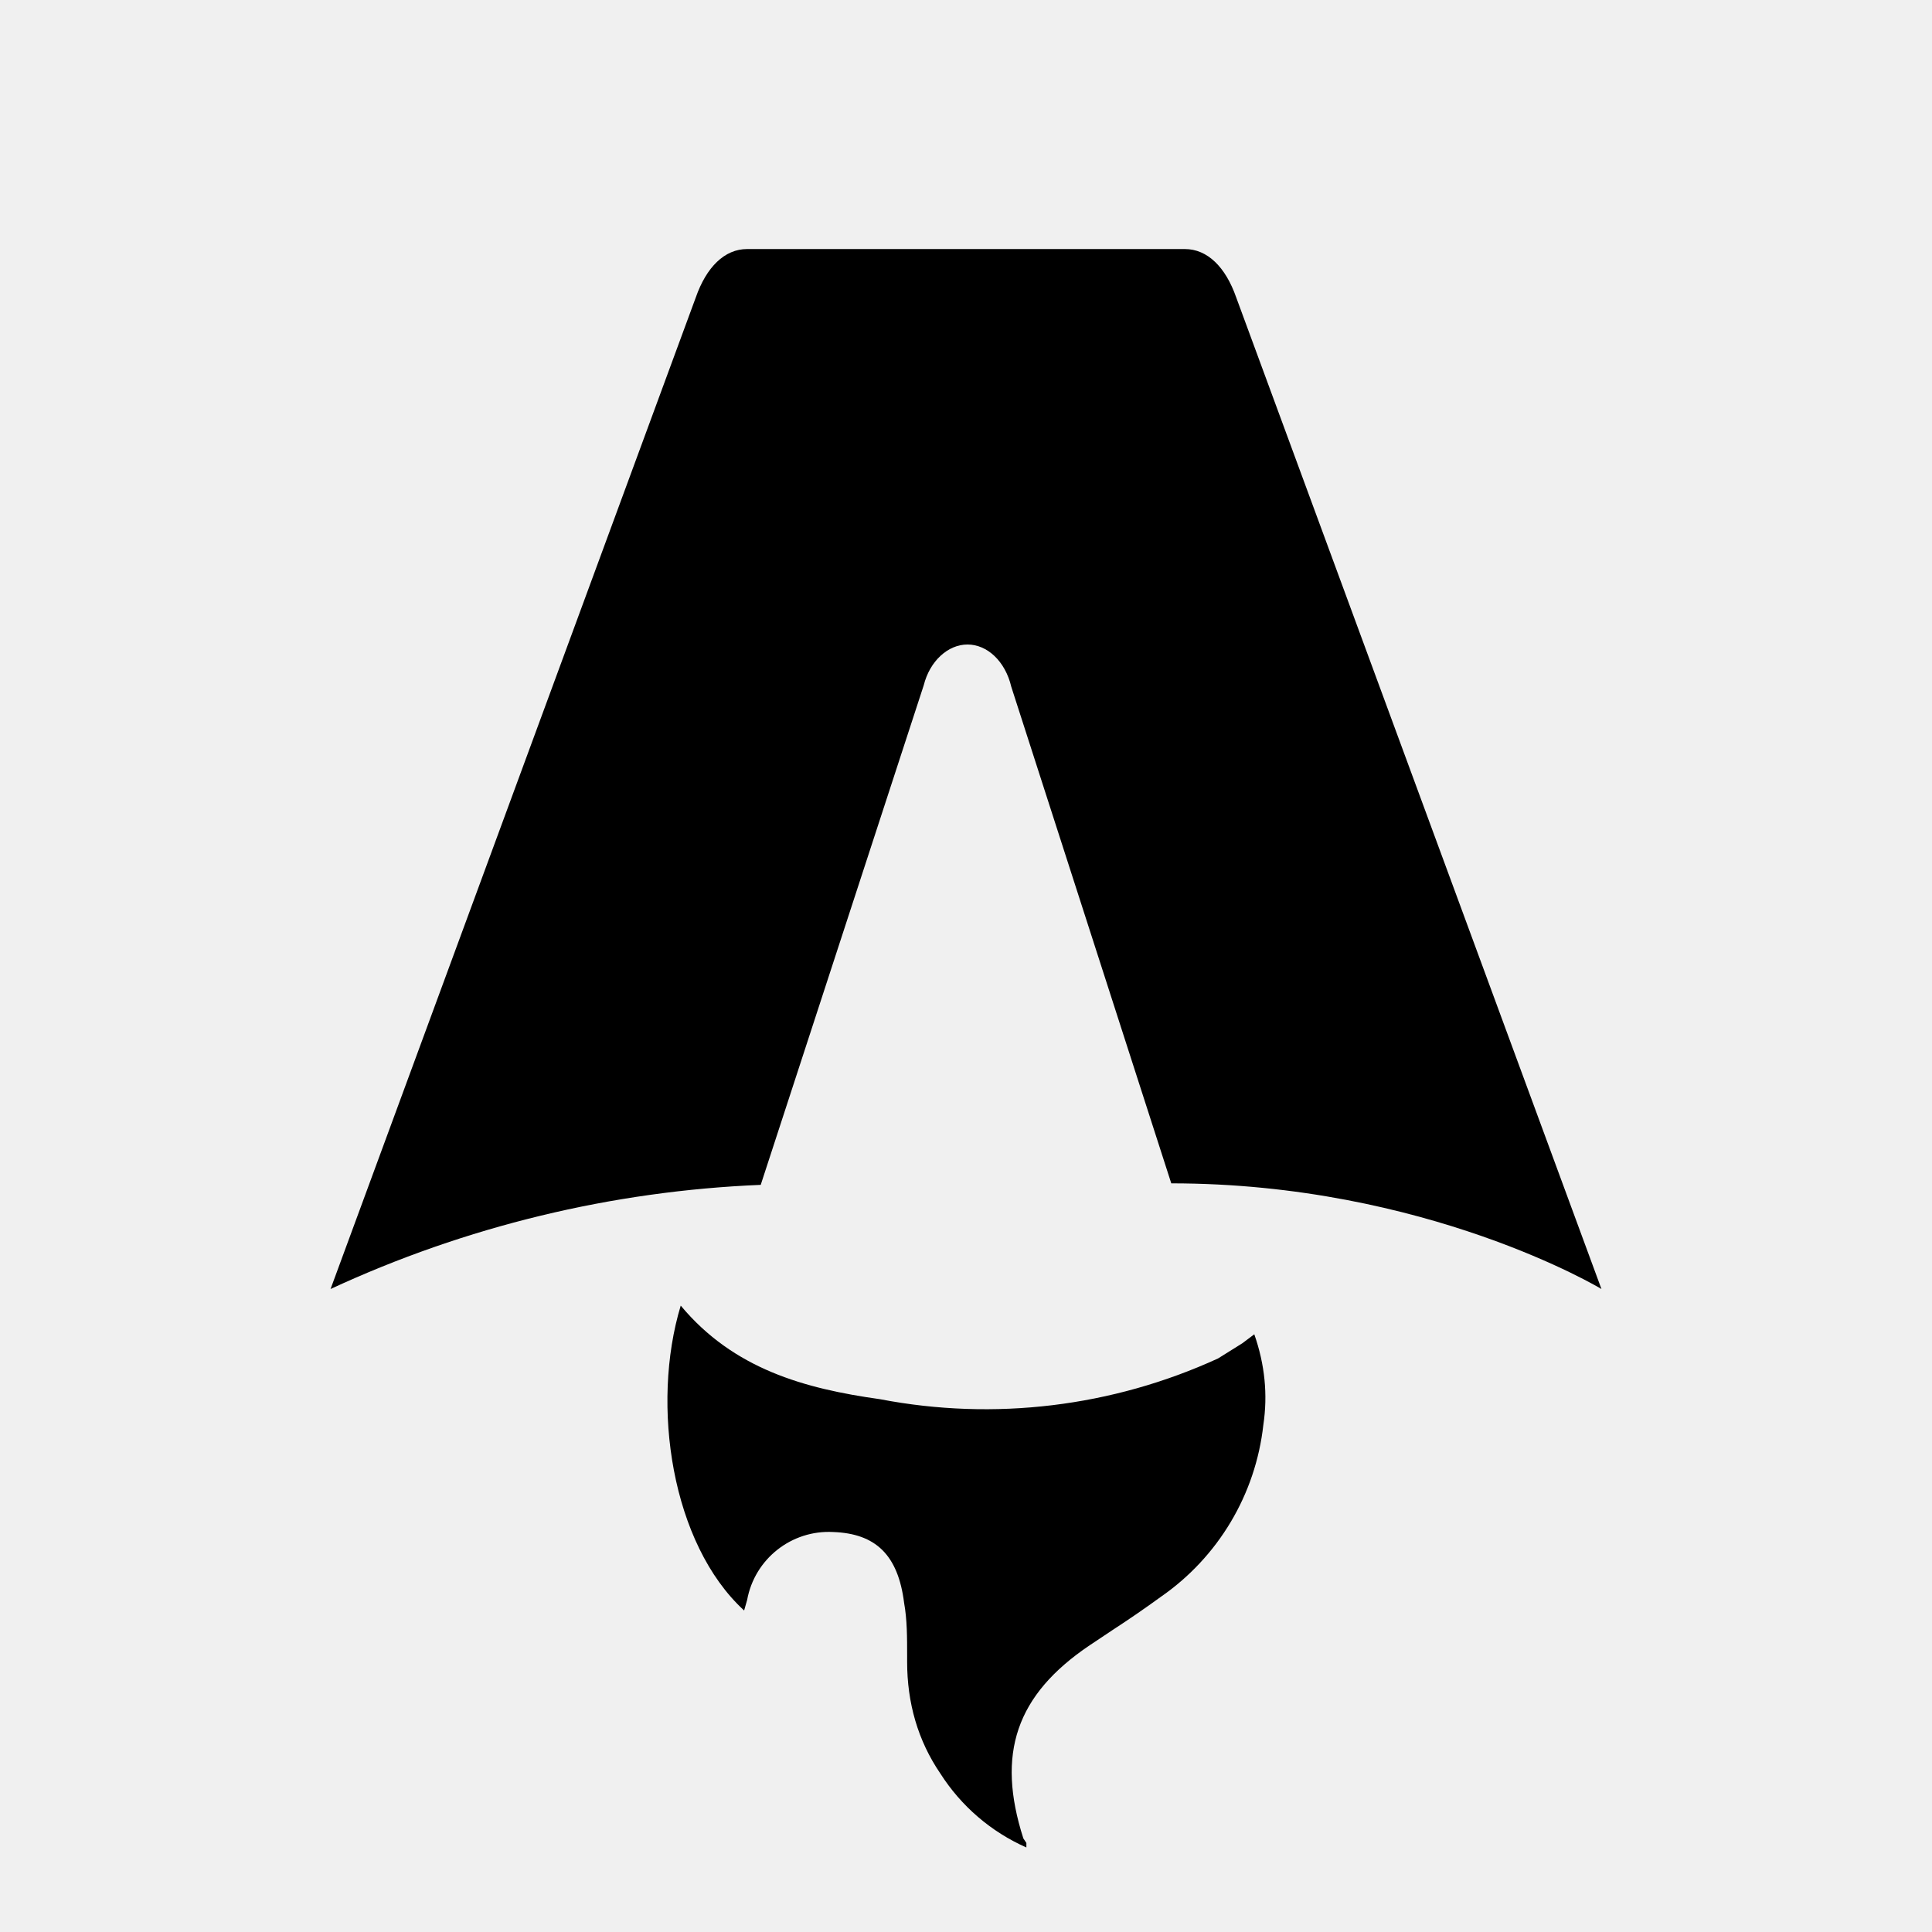
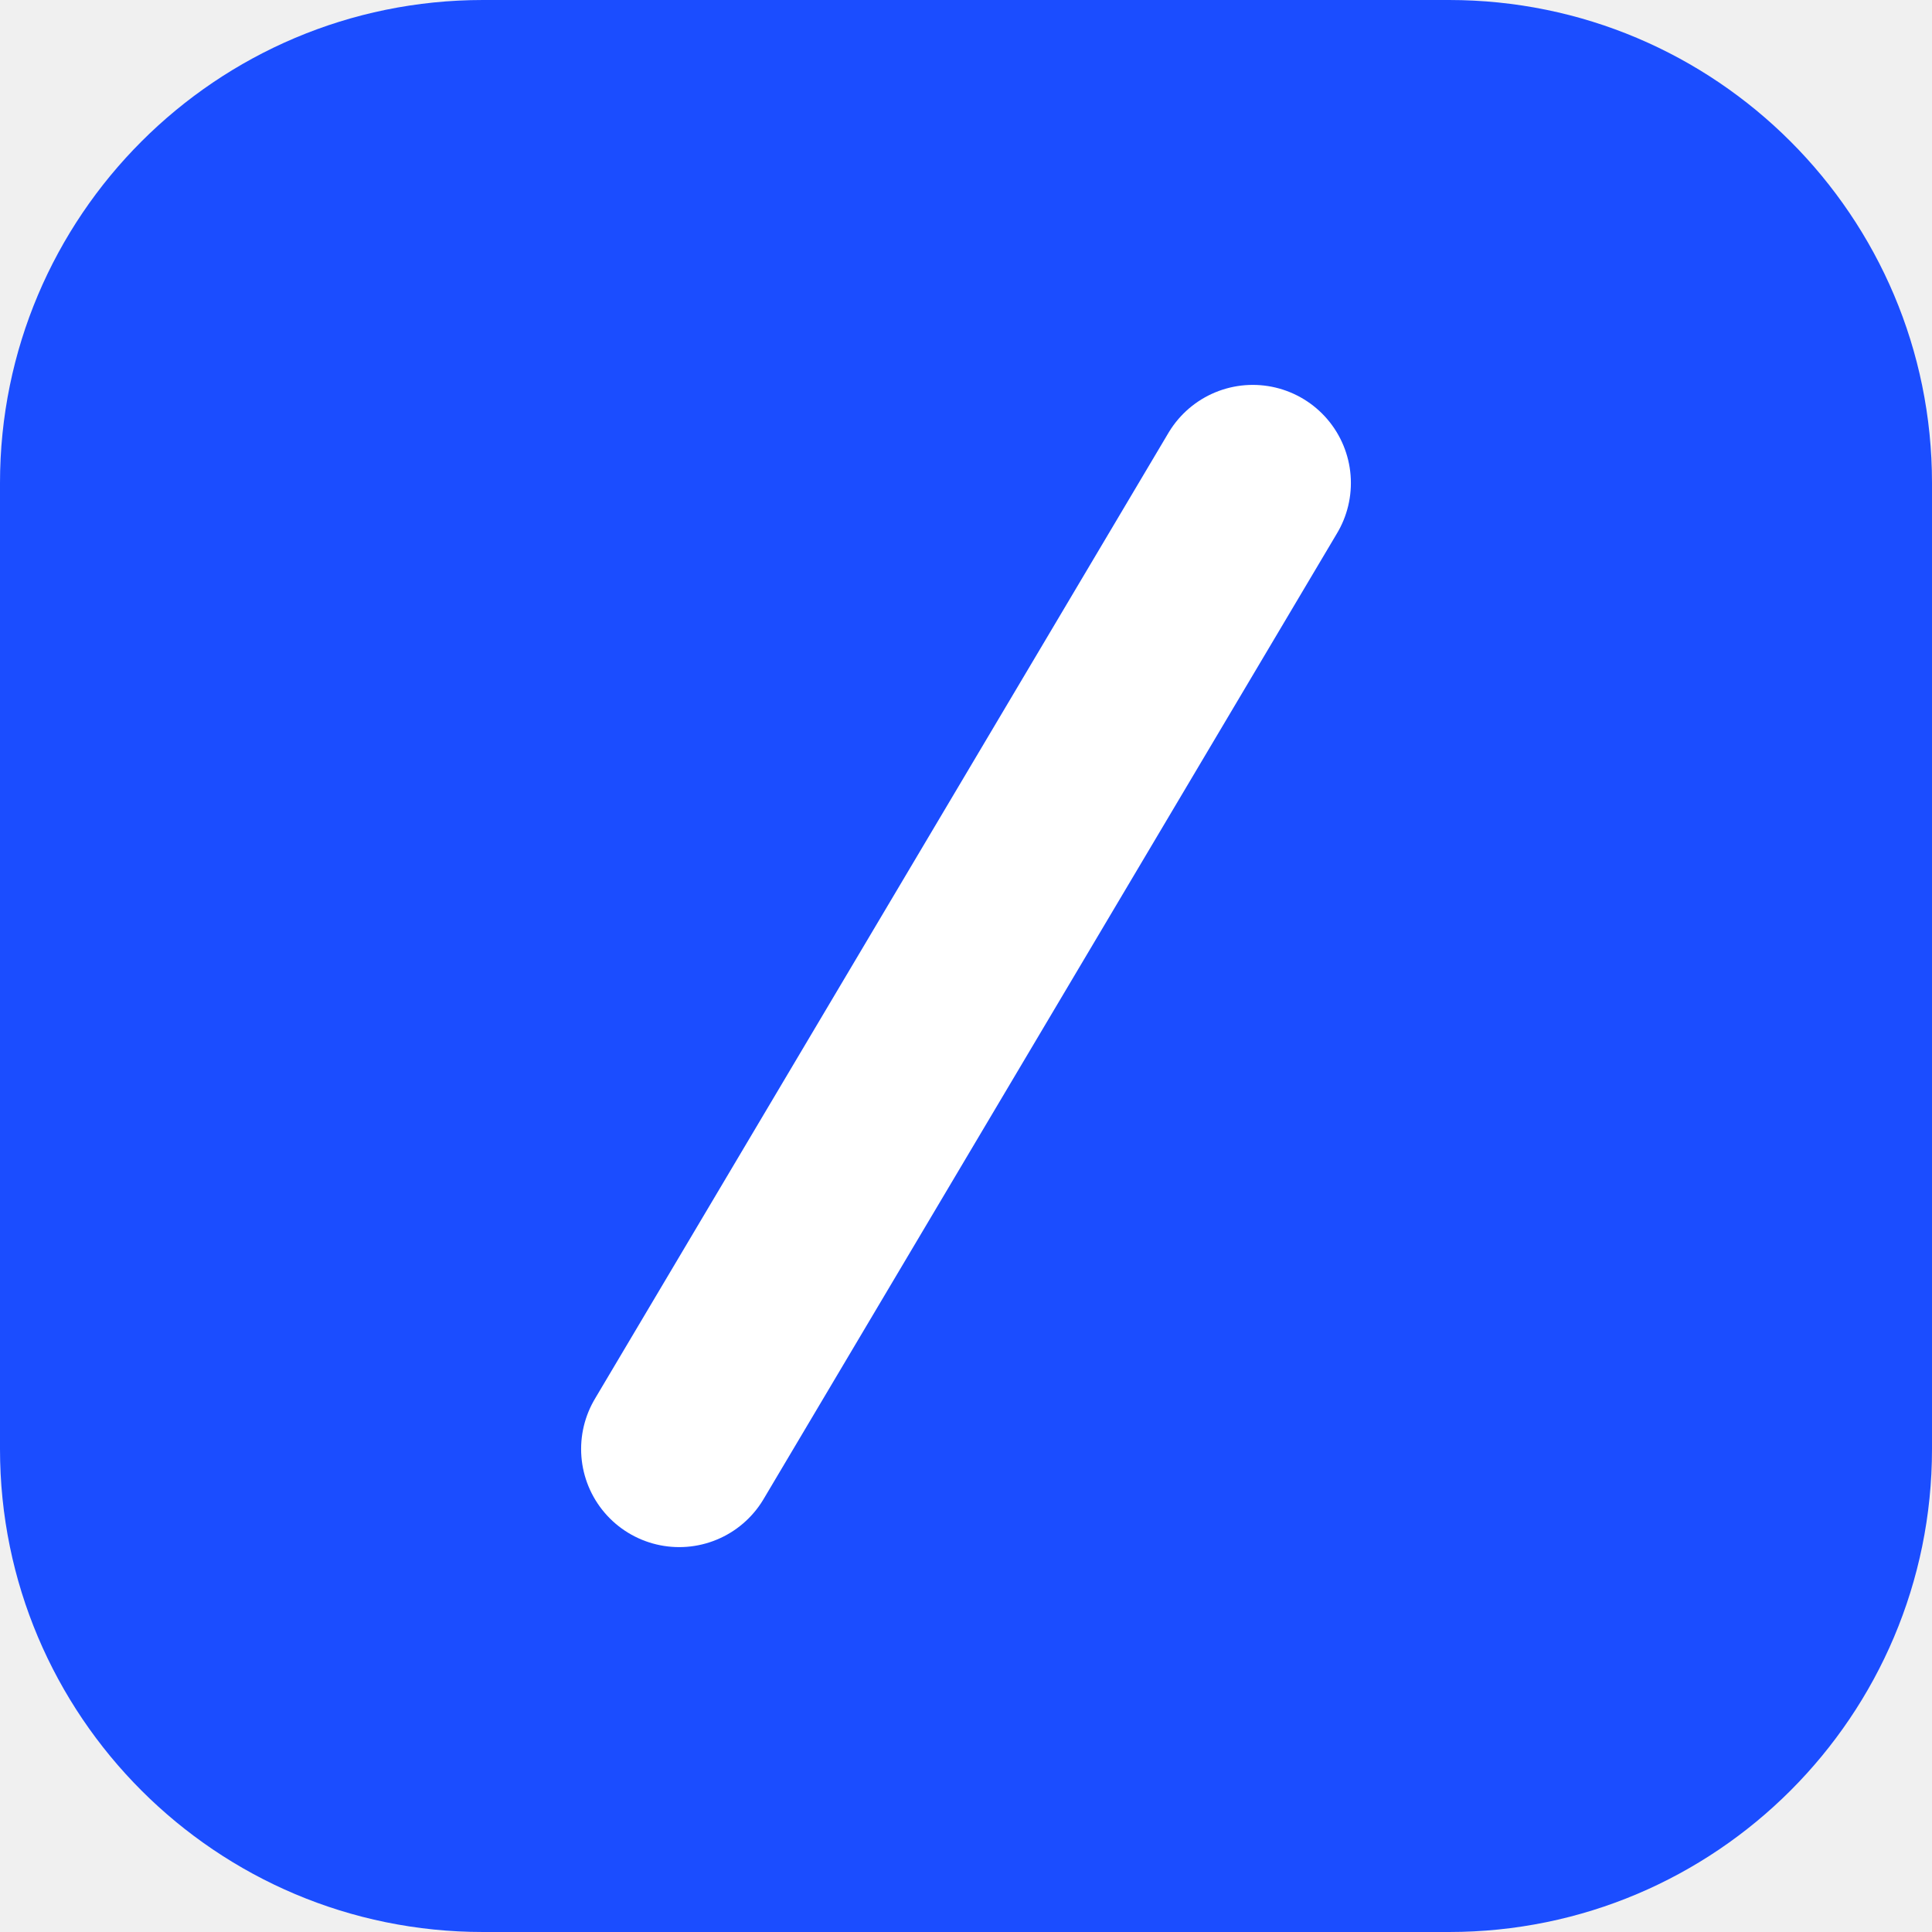
- <svg xmlns="http://www.w3.org/2000/svg" fill="none" viewBox="0 0 128 128">
-   <path d="M50.4 78.5a75.1 75.1 0 0 0-28.5 6.9l24.2-65.7c.7-2 1.9-3.2 3.4-3.2h29c1.5 0 2.7 1.2 3.4 3.2l24.2 65.7s-11.6-7-28.5-7L67 45.5c-.4-1.7-1.6-2.8-2.9-2.8-1.3 0-2.5 1.1-2.9 2.7L50.4 78.5Zm-1.1 28.2Zm-4.2-20.2c-2 6.6-.6 15.8 4.2 20.2a17.5 17.5 0 0 1 .2-.7 5.5 5.5 0 0 1 5.7-4.5c2.8.1 4.3 1.5 4.7 4.7.2 1.1.2 2.3.2 3.5v.4c0 2.7.7 5.2 2.2 7.4a13 13 0 0 0 5.7 4.9v-.3l-.2-.3c-1.8-5.6-.5-9.5 4.4-12.8l1.5-1a73 73 0 0 0 3.2-2.2 16 16 0 0 0 6.8-11.4c.3-2 .1-4-.6-6l-.8.6-1.6 1a37 37 0 0 1-22.4 2.7c-5-.7-9.7-2-13.2-6.2Z" />
-   <style>
-         path { fill: #000; }
-         @media (prefers-color-scheme: dark) {
-             path { fill: #FFF; }
-         }
-     </style>
+ <svg xmlns="http://www.w3.org/2000/svg" width="32" height="32" viewBox="0 0 32 32" fill="none">
+   <rect width="32" height="32" rx="8" fill="#1B4DFF" />
+   <path d="M20.75 8 L11.25 24" stroke="#fff" stroke-width="3.25" stroke-linecap="round" />
</svg>
